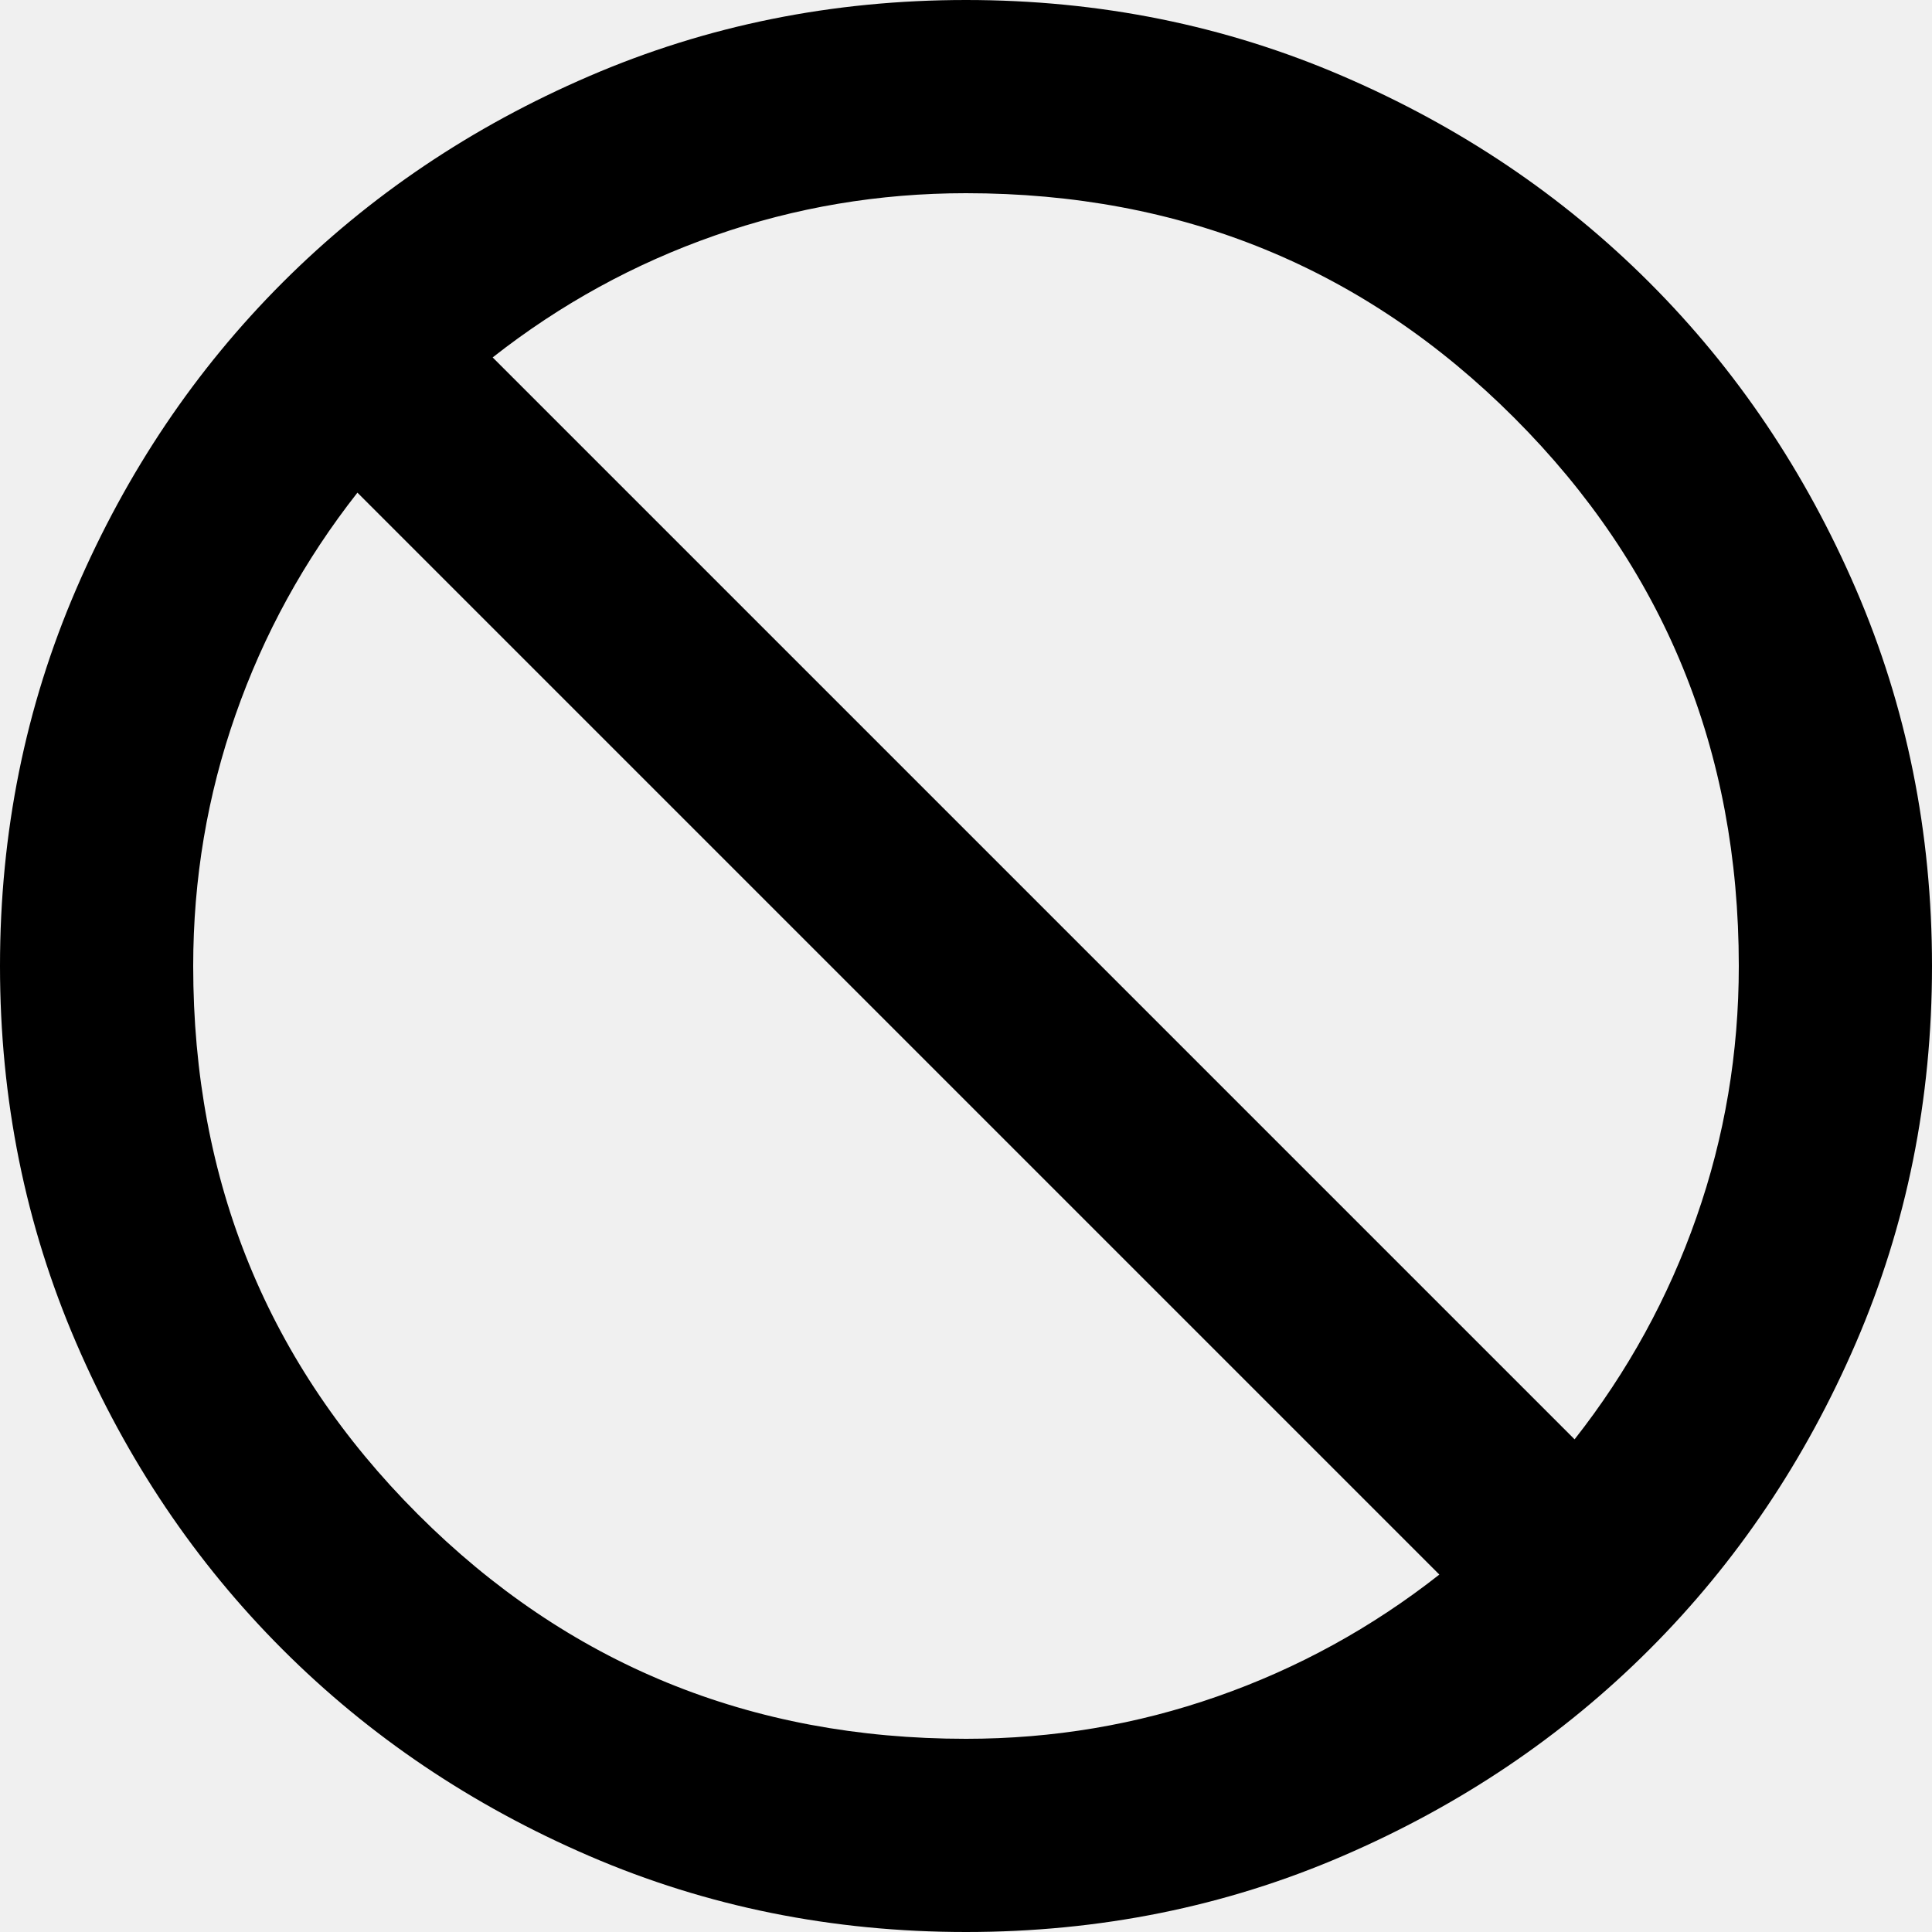
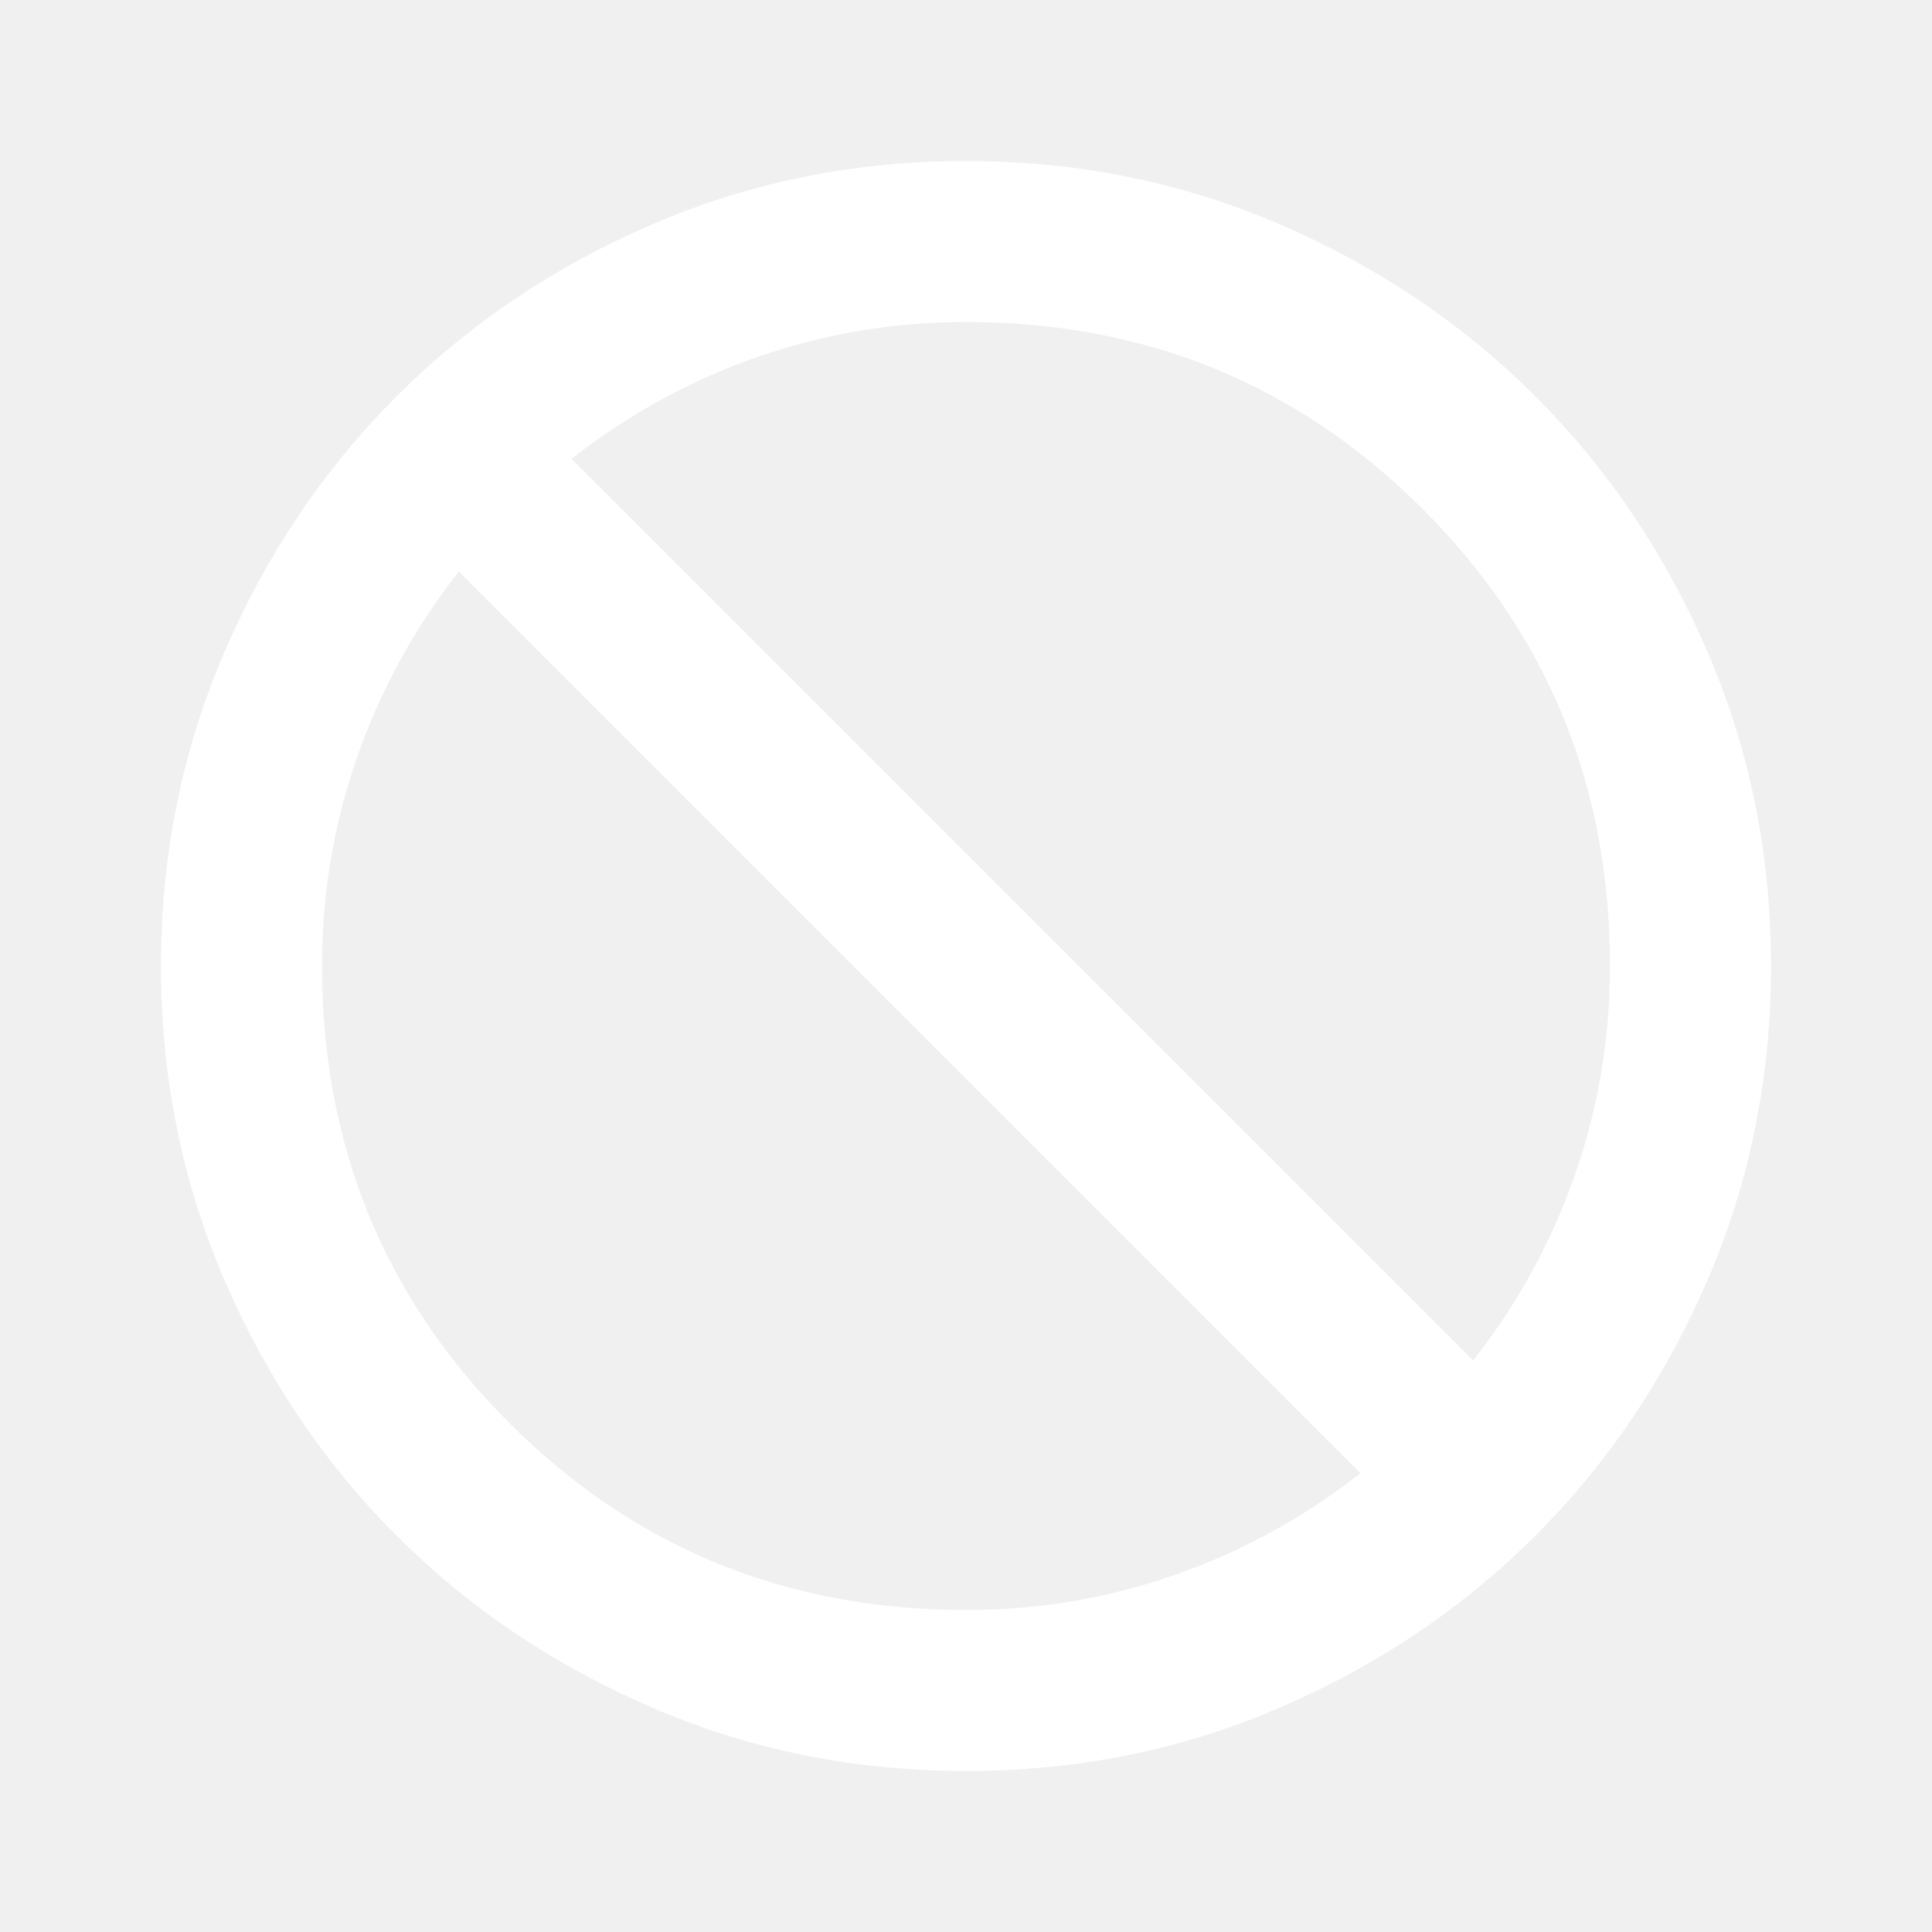
- <svg xmlns="http://www.w3.org/2000/svg" width="24" height="24" viewBox="0 0 20 20" fill="none">
-   <path d="M 6.1 19.213 C 4.883 18.688 3.825 17.975 2.925 17.075 C 2.025 16.175 1.312 15.117 0.788 13.9 C 0.263 12.683 0 11.383 0 10 C 0 8.617 0.263 7.317 0.788 6.1 C 1.312 4.883 2.025 3.825 2.925 2.925 C 3.825 2.025 4.883 1.312 6.1 0.788 C 7.317 0.263 8.617 0 10 0 C 11.383 0 12.683 0.263 13.9 0.788 C 15.117 1.312 16.175 2.025 17.075 2.925 C 17.975 3.825 18.688 4.883 19.213 6.1 C 19.738 7.317 20 8.617 20 10 C 20 11.383 19.738 12.683 19.213 13.9 C 18.688 15.117 17.975 16.175 17.075 17.075 C 16.175 17.975 15.117 18.688 13.9 19.213 C 12.683 19.738 11.383 20 10 20 C 8.617 20 7.317 19.738 6.1 19.213 Z M 10 18 C 10.9 18 11.767 17.854 12.6 17.562 C 13.433 17.271 14.2 16.85 14.9 16.3 L 3.7 5.1 C 3.15 5.8 2.729 6.567 2.438 7.4 C 2.146 8.233 2 9.1 2 10 C 2 12.233 2.775 14.125 4.325 15.675 C 5.875 17.225 7.767 18 10 18 Z M 16.3 14.9 C 16.85 14.2 17.271 13.433 17.562 12.6 C 17.854 11.767 18 10.9 18 10 C 18 7.767 17.225 5.875 15.675 4.325 C 14.125 2.775 12.233 2 10 2 C 9.1 2 8.233 2.146 7.4 2.438 C 6.567 2.729 5.8 3.15 5.1 3.7 L 16.3 14.9 Z" fill="currentColor" />
+ <svg xmlns="http://www.w3.org/2000/svg" width="24" height="24" viewBox="0 0 24 24" fill="none">
+   <path d="M8.1 21.212C6.883 20.688 5.825 19.975 4.925 19.075C4.025 18.175 3.312 17.117 2.788 15.9C2.263 14.683 2 13.383 2 12C2 10.617 2.263 9.317 2.788 8.1C3.312 6.883 4.025 5.825 4.925 4.925C5.825 4.025 6.883 3.312 8.1 2.788C9.317 2.263 10.617 2 12 2C13.383 2 14.683 2.263 15.9 2.788C17.117 3.312 18.175 4.025 19.075 4.925C19.975 5.825 20.688 6.883 21.212 8.1C21.738 9.317 22 10.617 22 12C22 13.383 21.738 14.683 21.212 15.9C20.688 17.117 19.975 18.175 19.075 19.075C18.175 19.975 17.117 20.688 15.9 21.212C14.683 21.738 13.383 22 12 22C10.617 22 9.317 21.738 8.1 21.212ZM12 20C12.9 20 13.767 19.854 14.6 19.562C15.433 19.271 16.2 18.85 16.9 18.3L5.7 7.1C5.15 7.8 4.729 8.567 4.438 9.4C4.146 10.233 4 11.1 4 12C4 14.233 4.775 16.125 6.325 17.675C7.875 19.225 9.767 20 12 20ZM18.3 16.9C18.85 16.2 19.271 15.433 19.562 14.6C19.854 13.767 20 12.9 20 12C20 9.767 19.225 7.875 17.675 6.325C16.125 4.775 14.233 4 12 4C11.1 4 10.233 4.146 9.4 4.438C8.567 4.729 7.8 5.15 7.1 5.7L18.3 16.9Z" fill="white" />
</svg>
